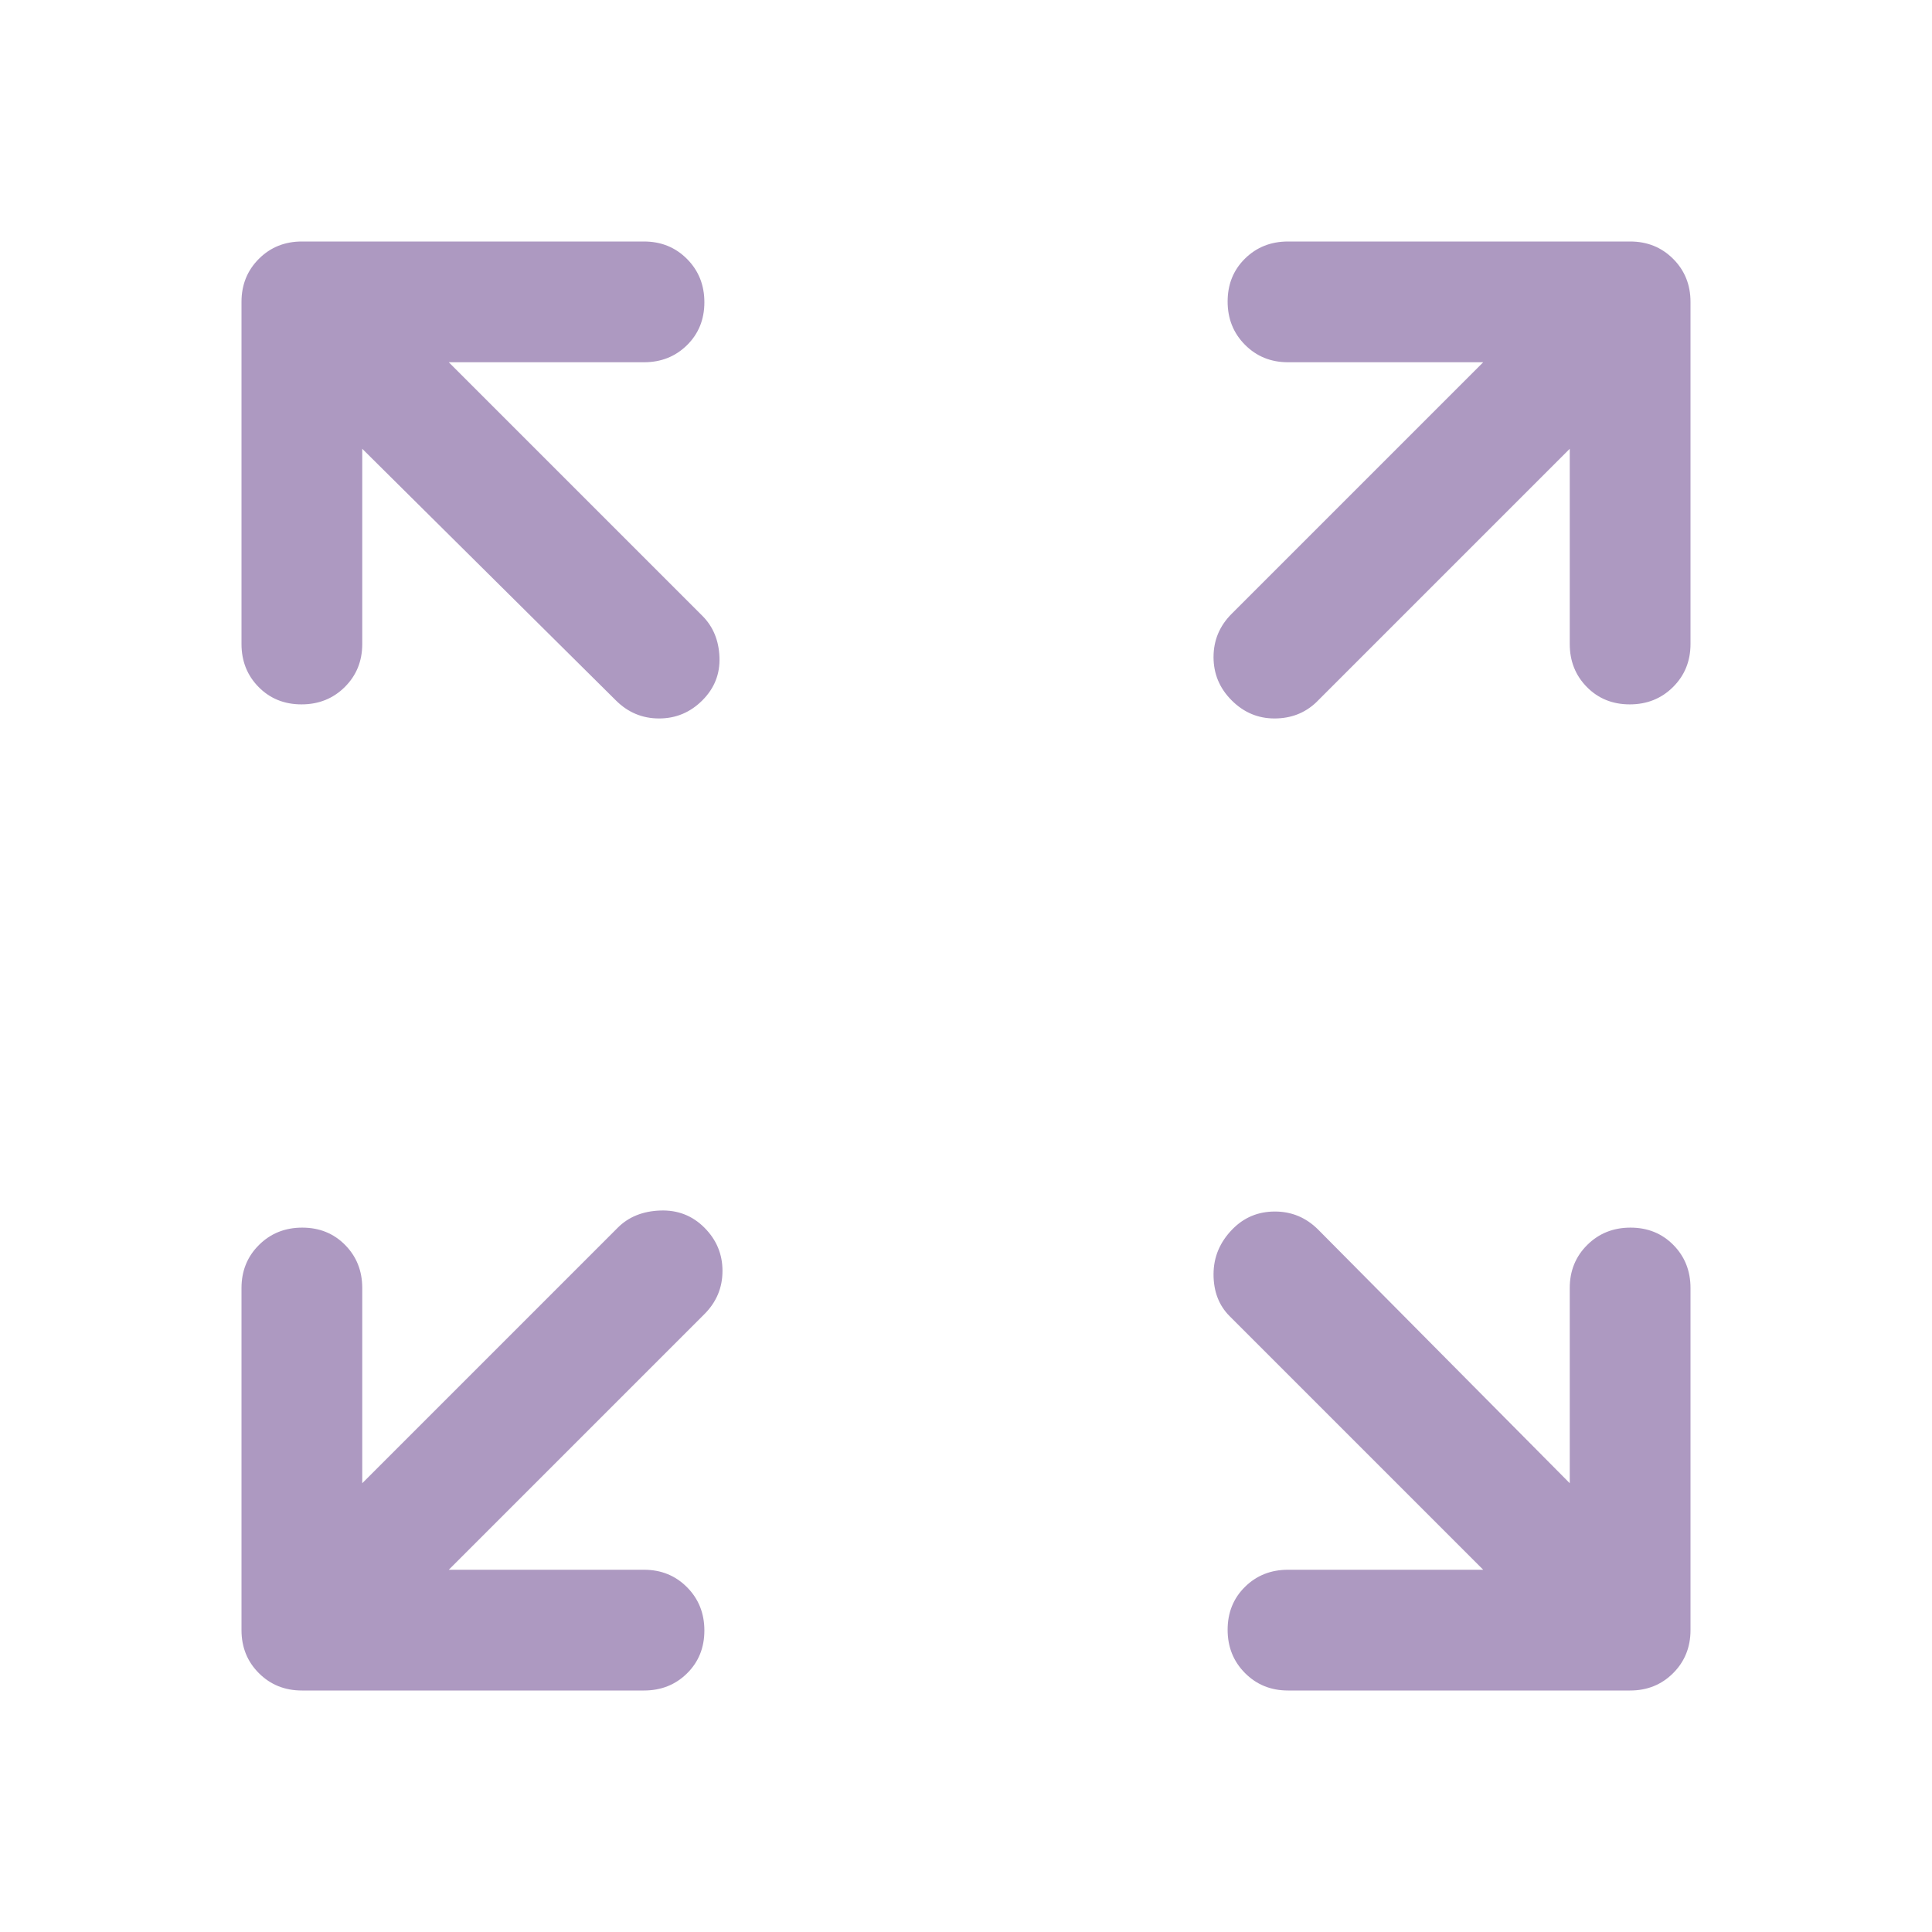
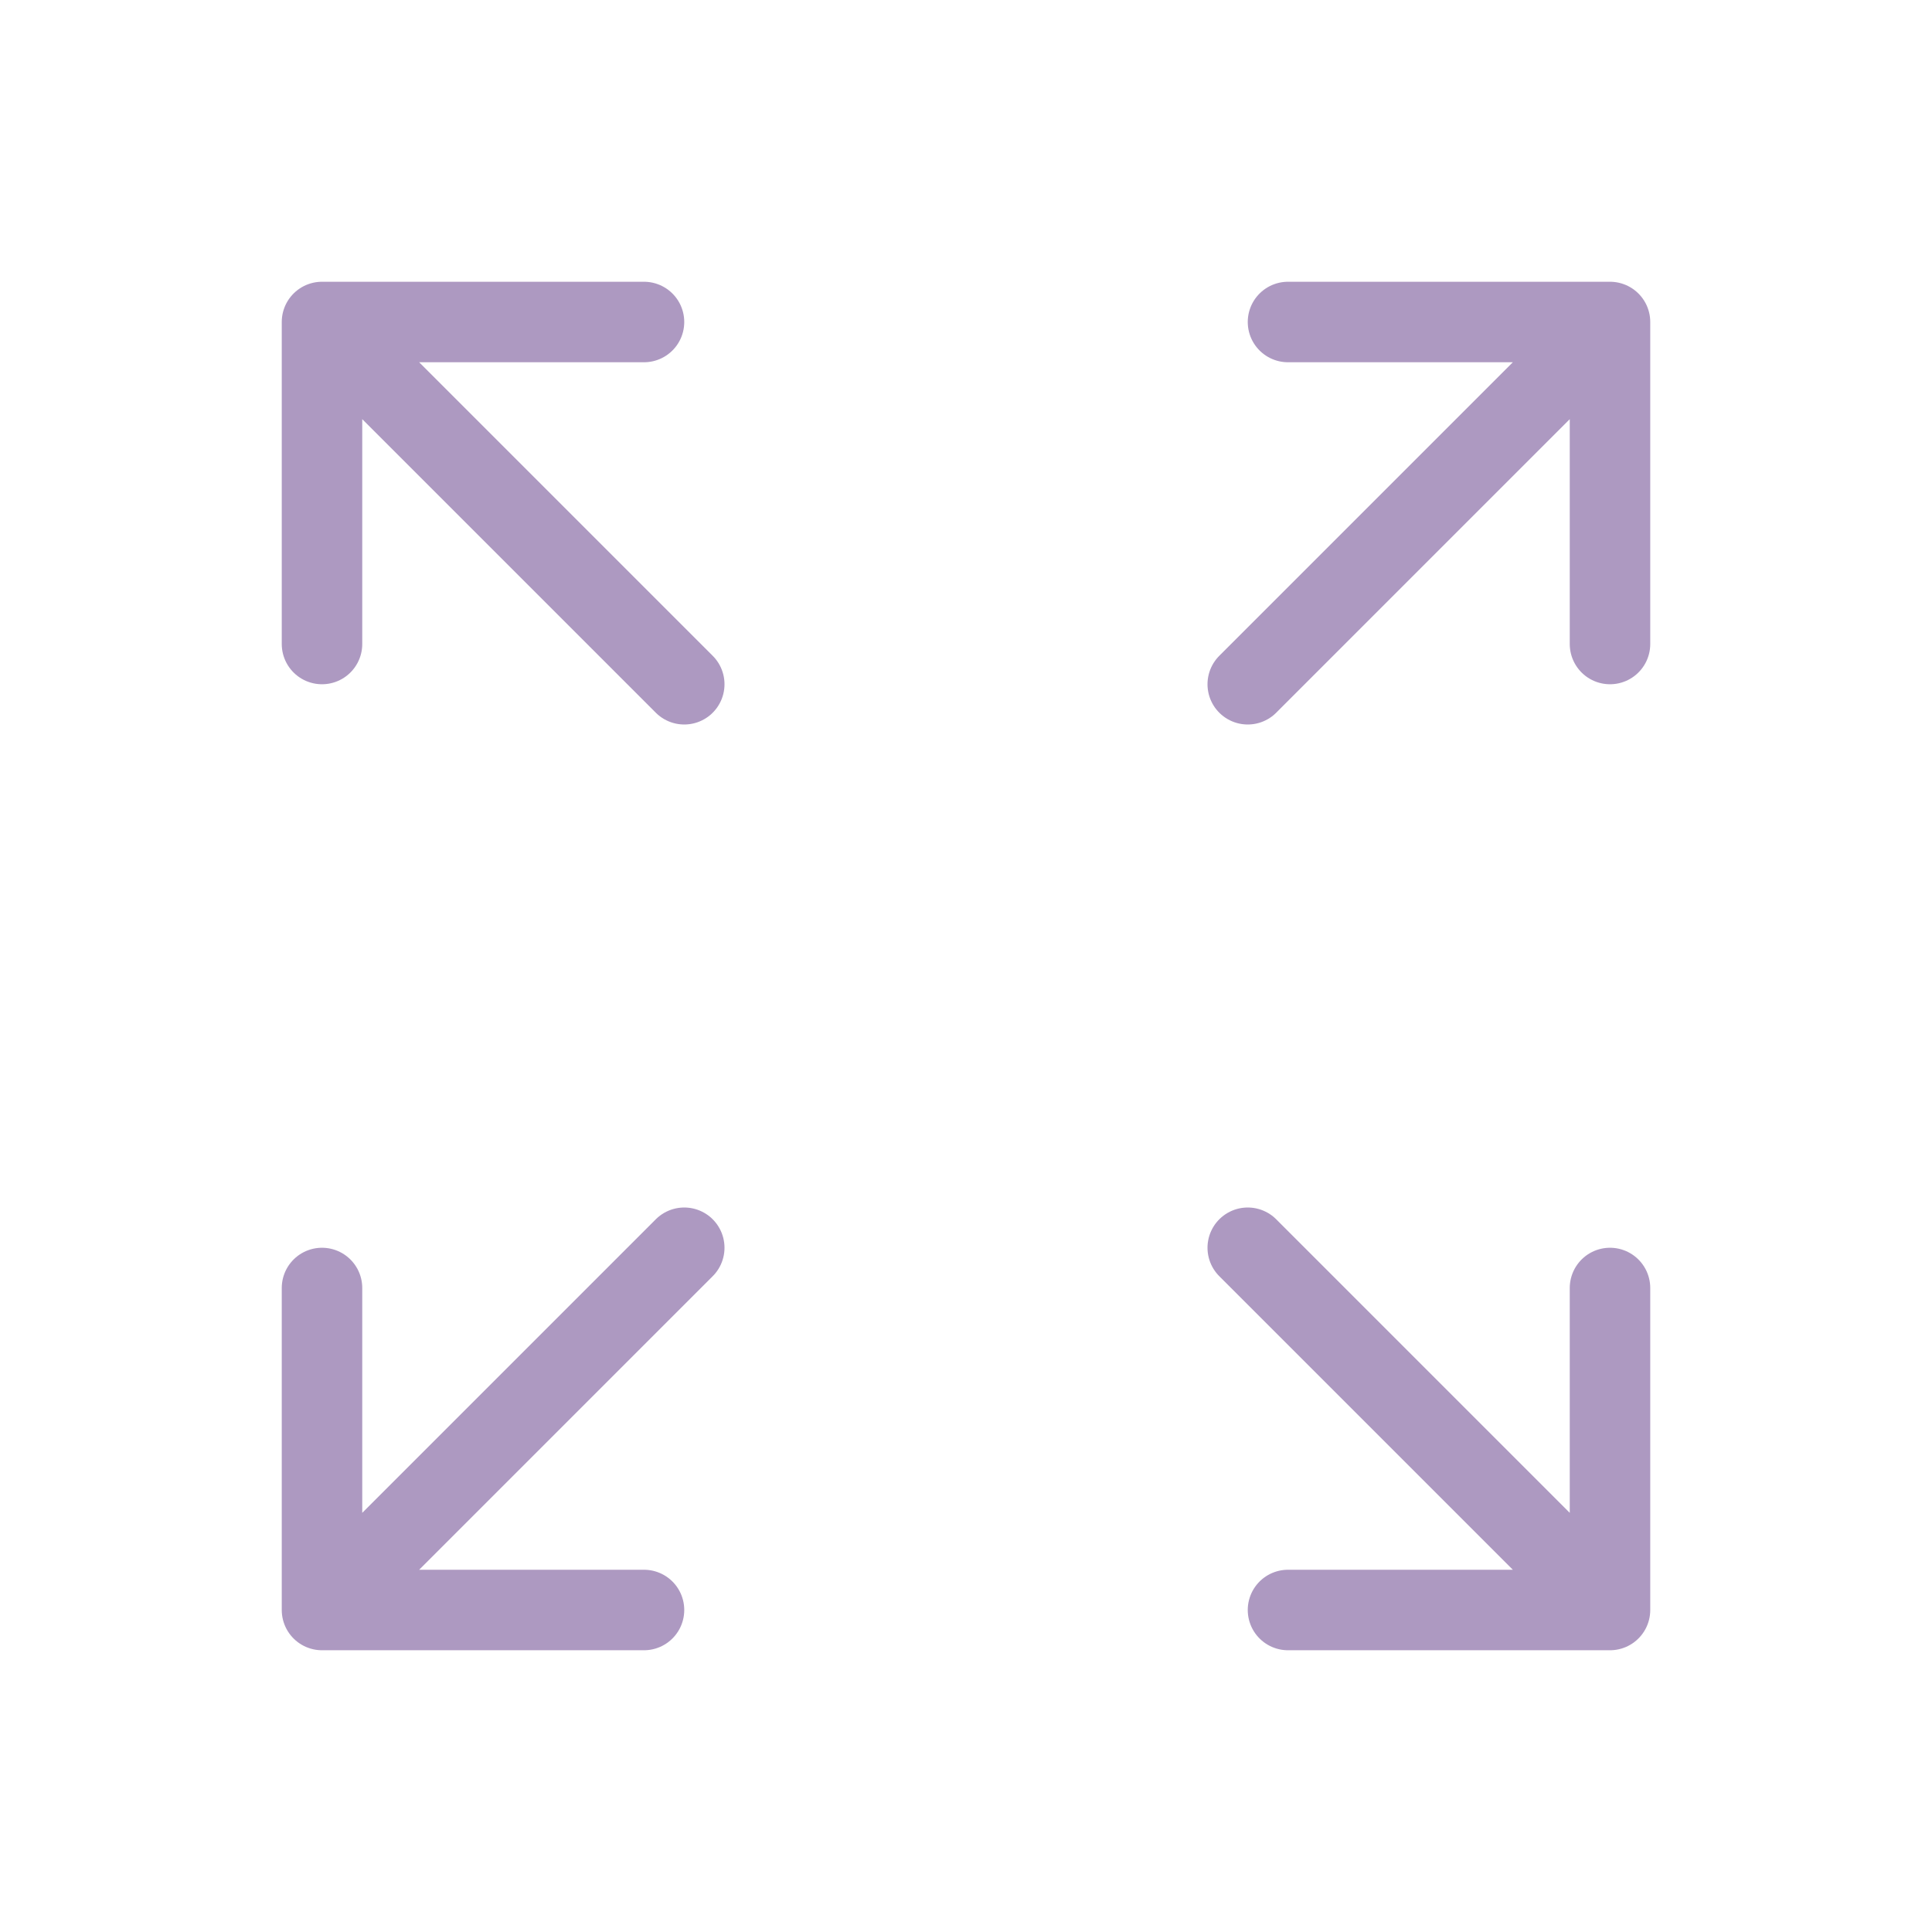
- <svg xmlns="http://www.w3.org/2000/svg" height="48" viewBox="0 -960 960 960" width="48" fill="#33006666">
-   <path d="M149.825-610Q137-610 128.5-618.625T120-640v-170q0-12.75 8.625-21.375T150-840h170q12.75 0 21.375 8.675 8.625 8.676 8.625 21.5 0 12.825-8.625 21.325T320-780h-97l126 126q8 8 8.5 20.5T349-612q-9 9-21.5 9t-21.5-9L180-737v97q0 12.75-8.675 21.375-8.676 8.625-21.5 8.625ZM612-612q-9-9-9-21.5t9-21.5l125-125h-97q-12.75 0-21.375-8.675-8.625-8.676-8.625-21.5 0-12.825 8.625-21.325T640-840h170q12.75 0 21.375 8.625T840-810v170q0 12.75-8.675 21.375-8.676 8.625-21.5 8.625-12.825 0-21.325-8.625T780-640v-97L654-611q-8.442 8-20.721 8T612-612Zm28 492q-12.75 0-21.375-8.675-8.625-8.676-8.625-21.5 0-12.825 8.625-21.325T640-180h97L611-306q-8-8-8-20.8t9.391-22.4Q621-358 633.5-358q12.5 0 21.5 9l125 126v-97q0-12.75 8.675-21.375 8.676-8.625 21.5-8.625 12.825 0 21.325 8.625T840-320v170q0 12.75-8.625 21.375T810-120H640Zm-490 0q-12.75 0-21.375-8.625T120-150v-170q0-12.75 8.675-21.375 8.676-8.625 21.5-8.625 12.825 0 21.325 8.625T180-320v97l127-127q8-8 21-8.5t22 8.5q9 9 9 21.5t-9 21.5L223-180h97q12.75 0 21.375 8.675 8.625 8.676 8.625 21.5 0 12.825-8.625 21.325T320-120H150Z" />
+ <svg xmlns="http://www.w3.org/2000/svg" viewBox="0 0 48 48" stroke="#3066" stroke-width="2" fill="none" stroke-linecap="round" stroke-linejoin="round">
+   <path d="  M 8,8  v 8  m 0,16  v 8  h 8  m 16,0  h 8  v -8  m 0,-16  v -8  h -8  m -16,0  h -8  l 9,9  m 14,14  l 9,9  m 0,-32  l -9,9  m -14,14  l -9,9  " />
</svg>
